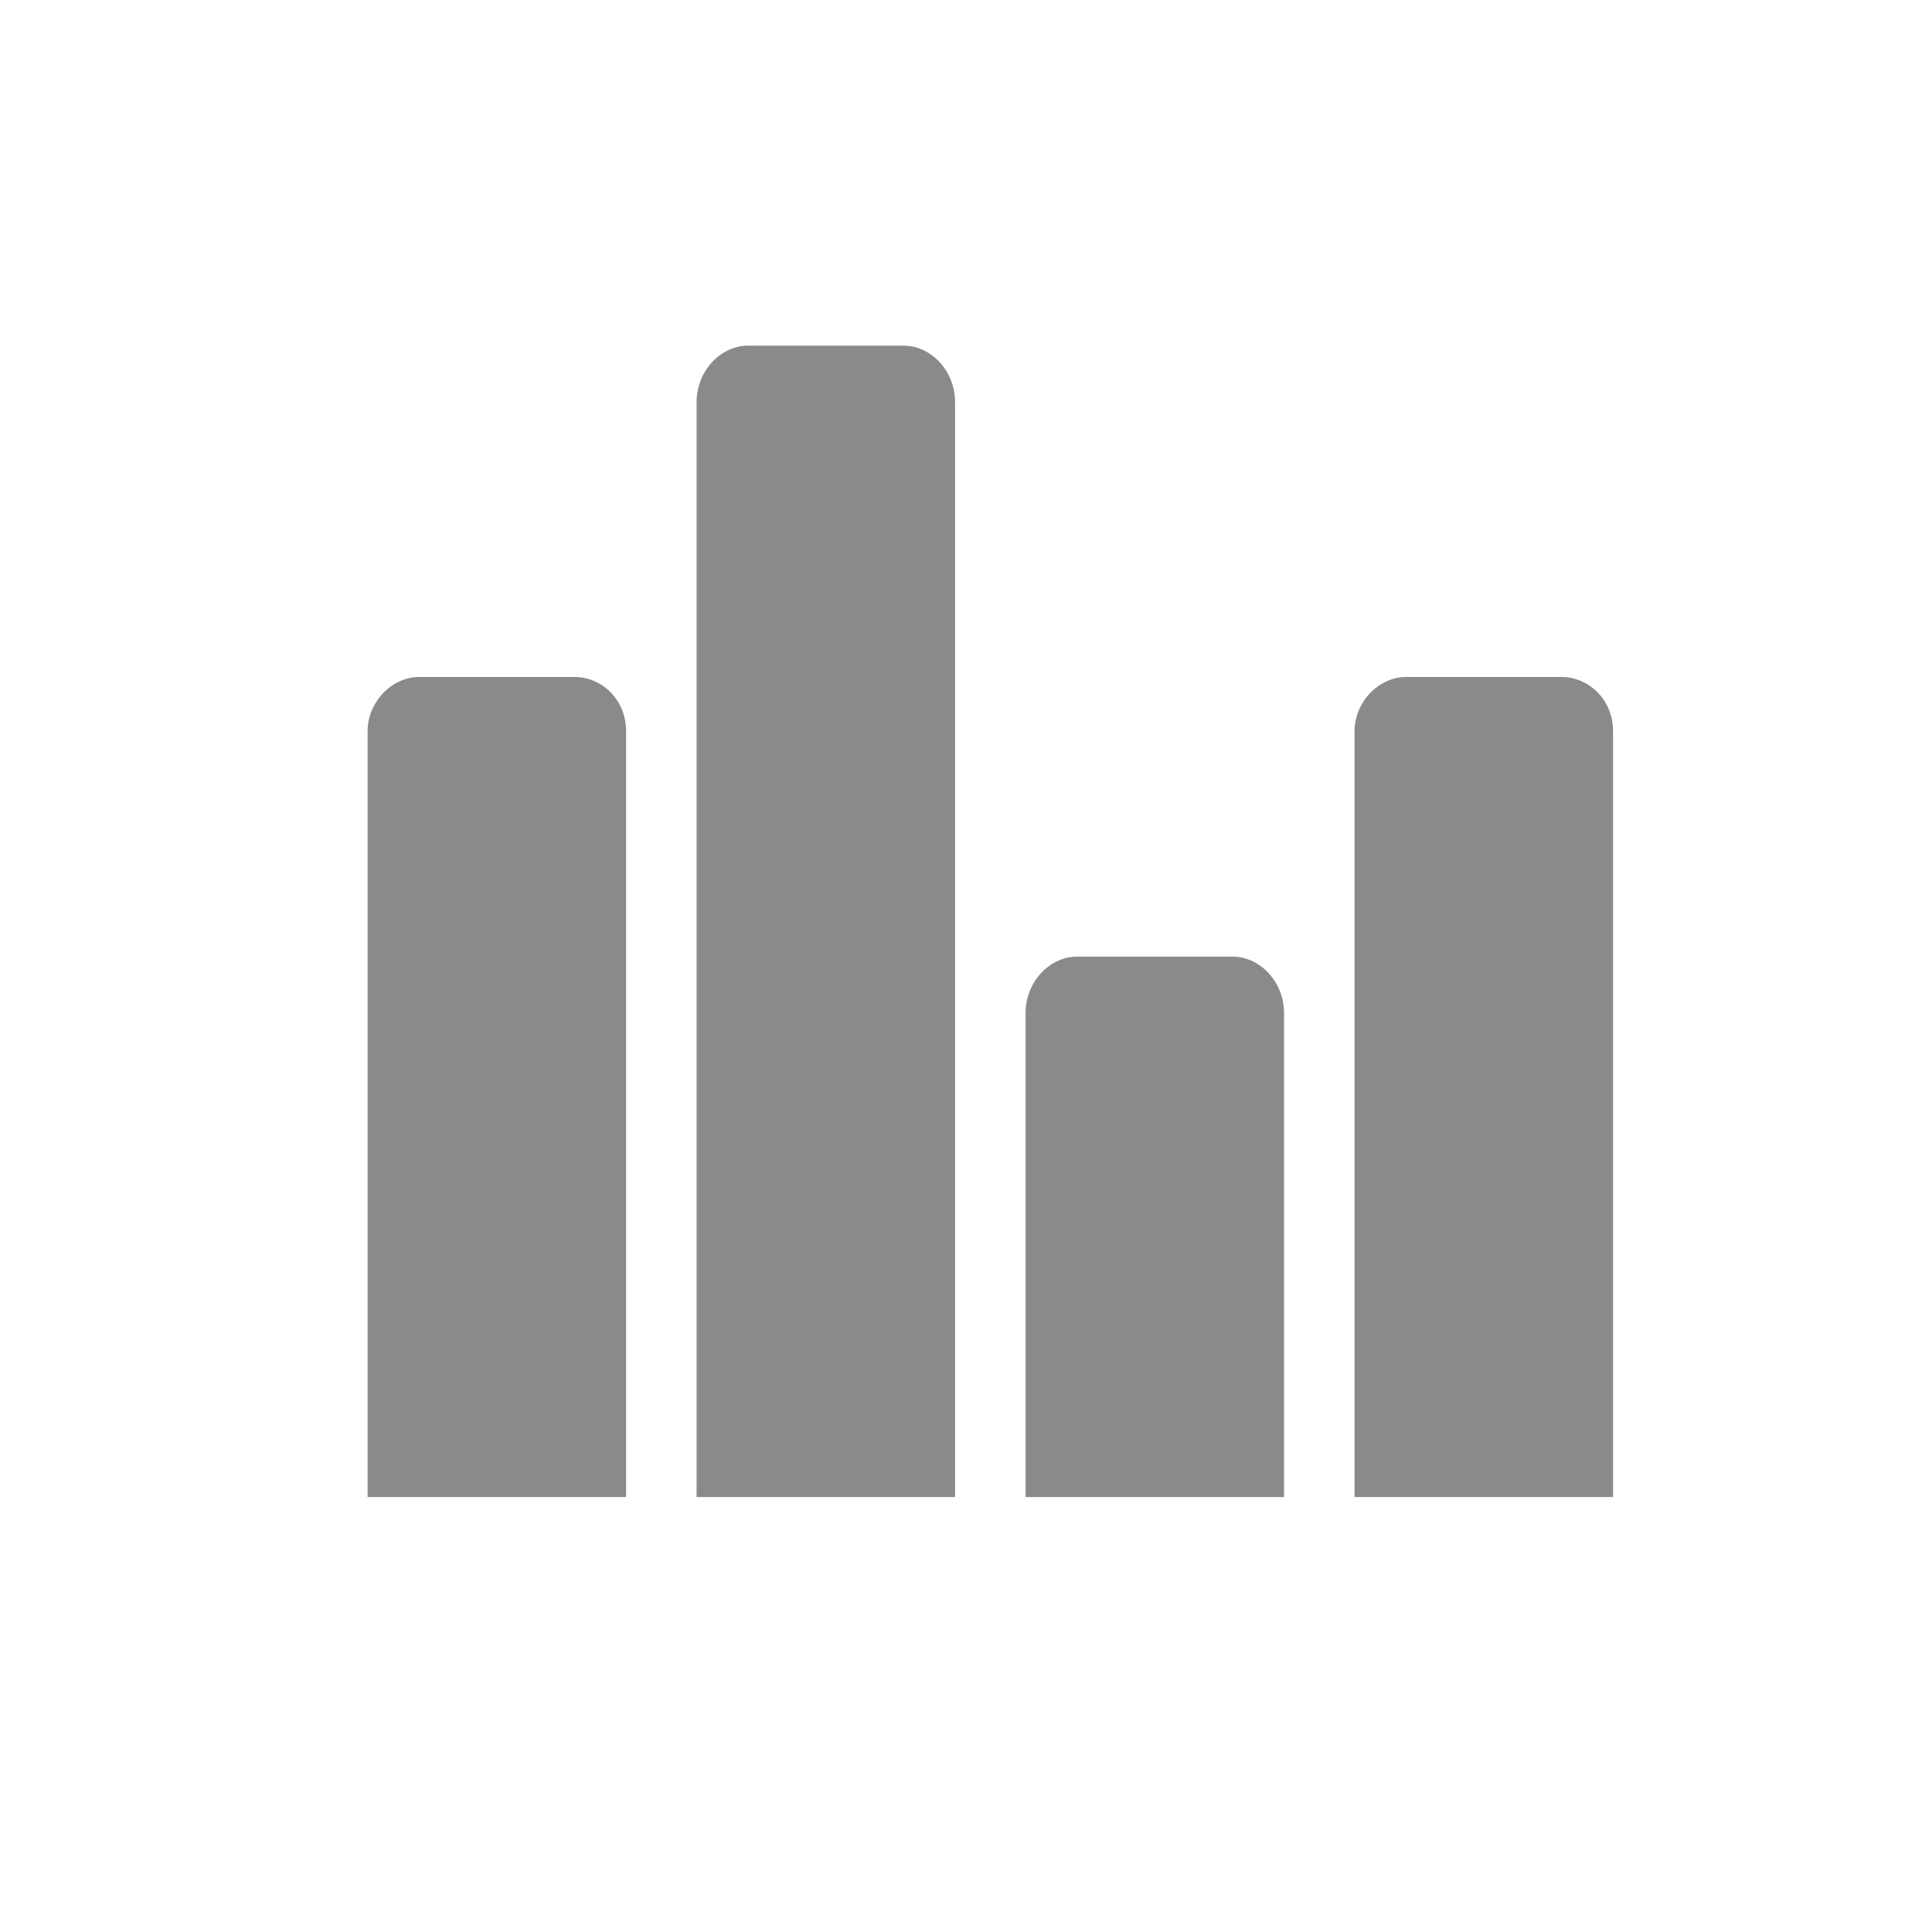
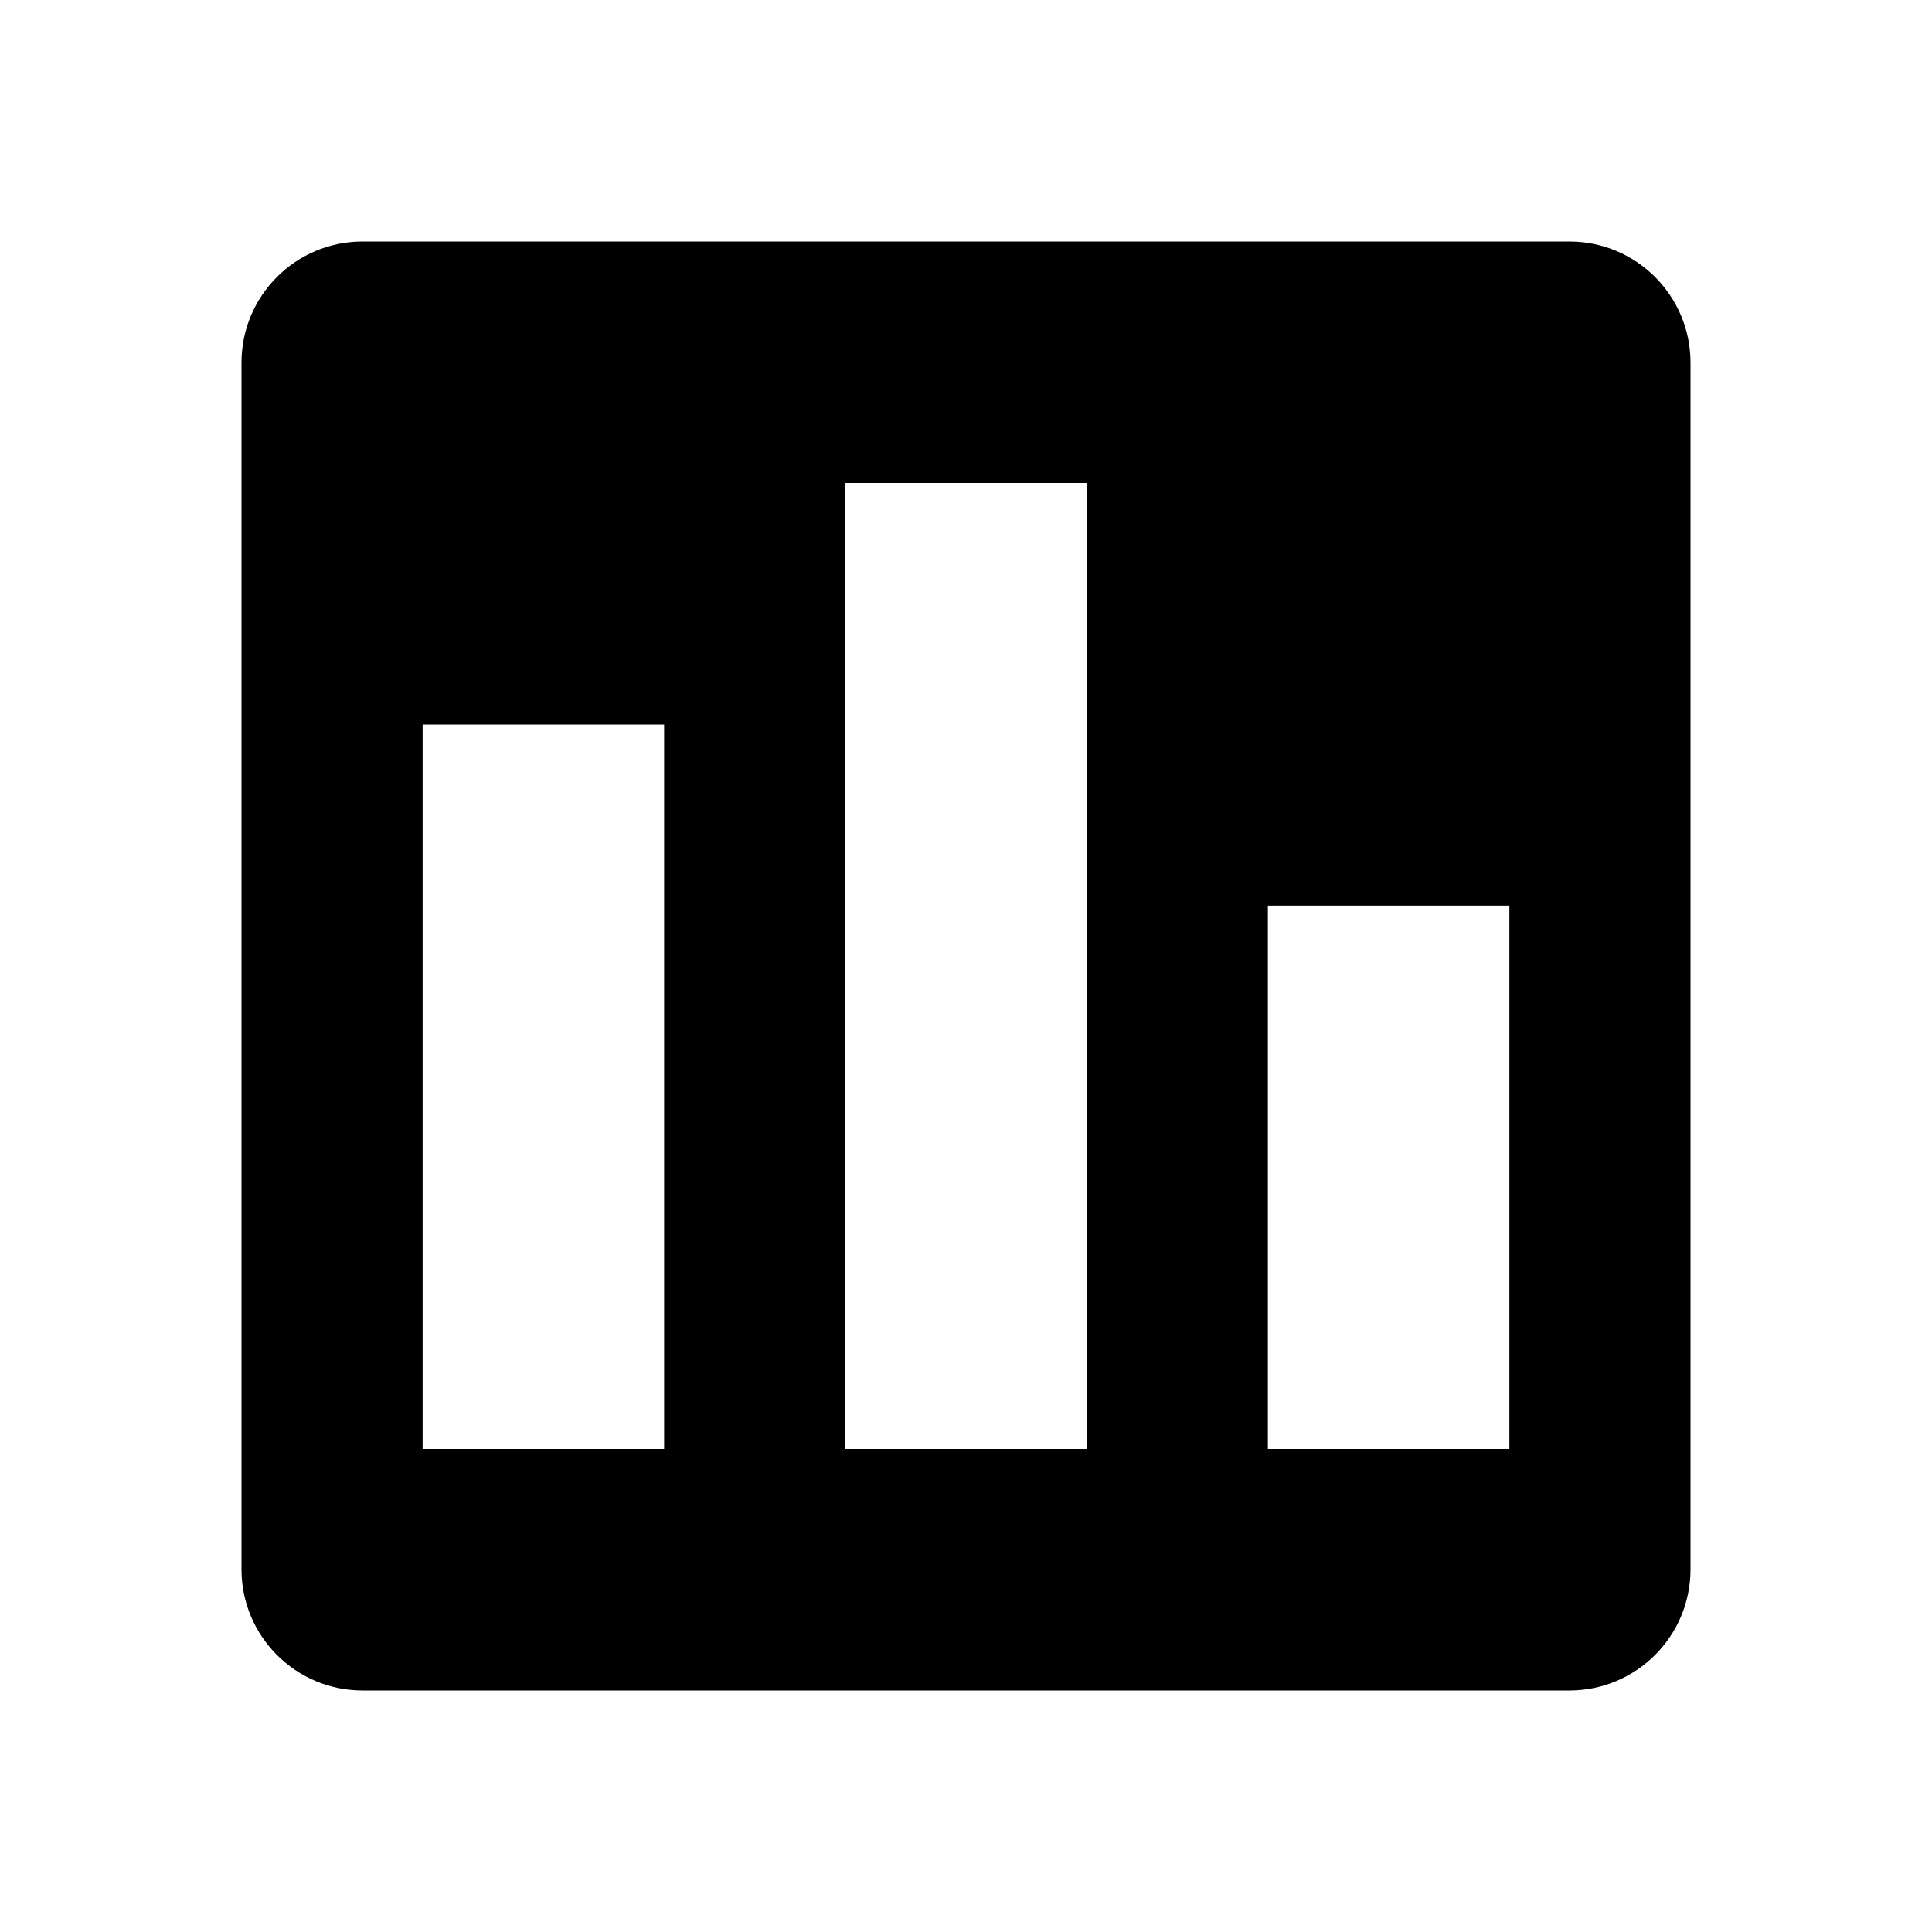
- <svg xmlns="http://www.w3.org/2000/svg" t="1597418936297" class="icon" viewBox="0 0 1024 1024" version="1.1" p-id="795" width="200" height="200">
+ <svg xmlns="http://www.w3.org/2000/svg" t="1597486512040" class="icon" viewBox="0 0 1024 1024" version="1.1" p-id="5212" width="280" height="280">
  <defs>
    <style type="text/css" />
  </defs>
-   <path d="M331.841 793.485 331.841 387.451c0-16.192-12.457-28.645-27.4-28.645L222.235 358.806c-14.942 0-27.4 13.698-27.4 28.645L194.835 793.485 331.841 793.485 331.841 793.485zM506.211 793.485 506.211 213.082c0-16.193-12.454-29.894-27.401-29.894l-82.206 0c-14.942 0-27.4 13.702-27.4 29.894L369.204 793.485 506.211 793.485 506.211 793.485zM680.58 793.485 680.58 536.91c0-16.192-12.453-29.89-27.4-29.89L570.98 507.02c-14.947 0-27.406 13.698-27.406 29.89L543.574 793.485 680.58 793.485 680.58 793.485zM854.949 793.485 854.949 387.451c0-16.192-12.453-28.645-27.4-28.645l-82.201 0c-14.947 0-27.4 13.698-27.4 28.645L717.949 793.485 854.949 793.485 854.949 793.485zM879.86 830.849" fill="#8a8a8a" p-id="796" />
+   <path d="M832 128H192a64.19 64.19 0 0 0-64 64v640a64.19 64.19 0 0 0 64 64h640a64.19 64.19 0 0 0 64-64V192a64.19 64.19 0 0 0-64-64zM352 768H224V384h128z m224 0H448V256h128z m224 0H672V480h128z" p-id="5213" />
</svg>
